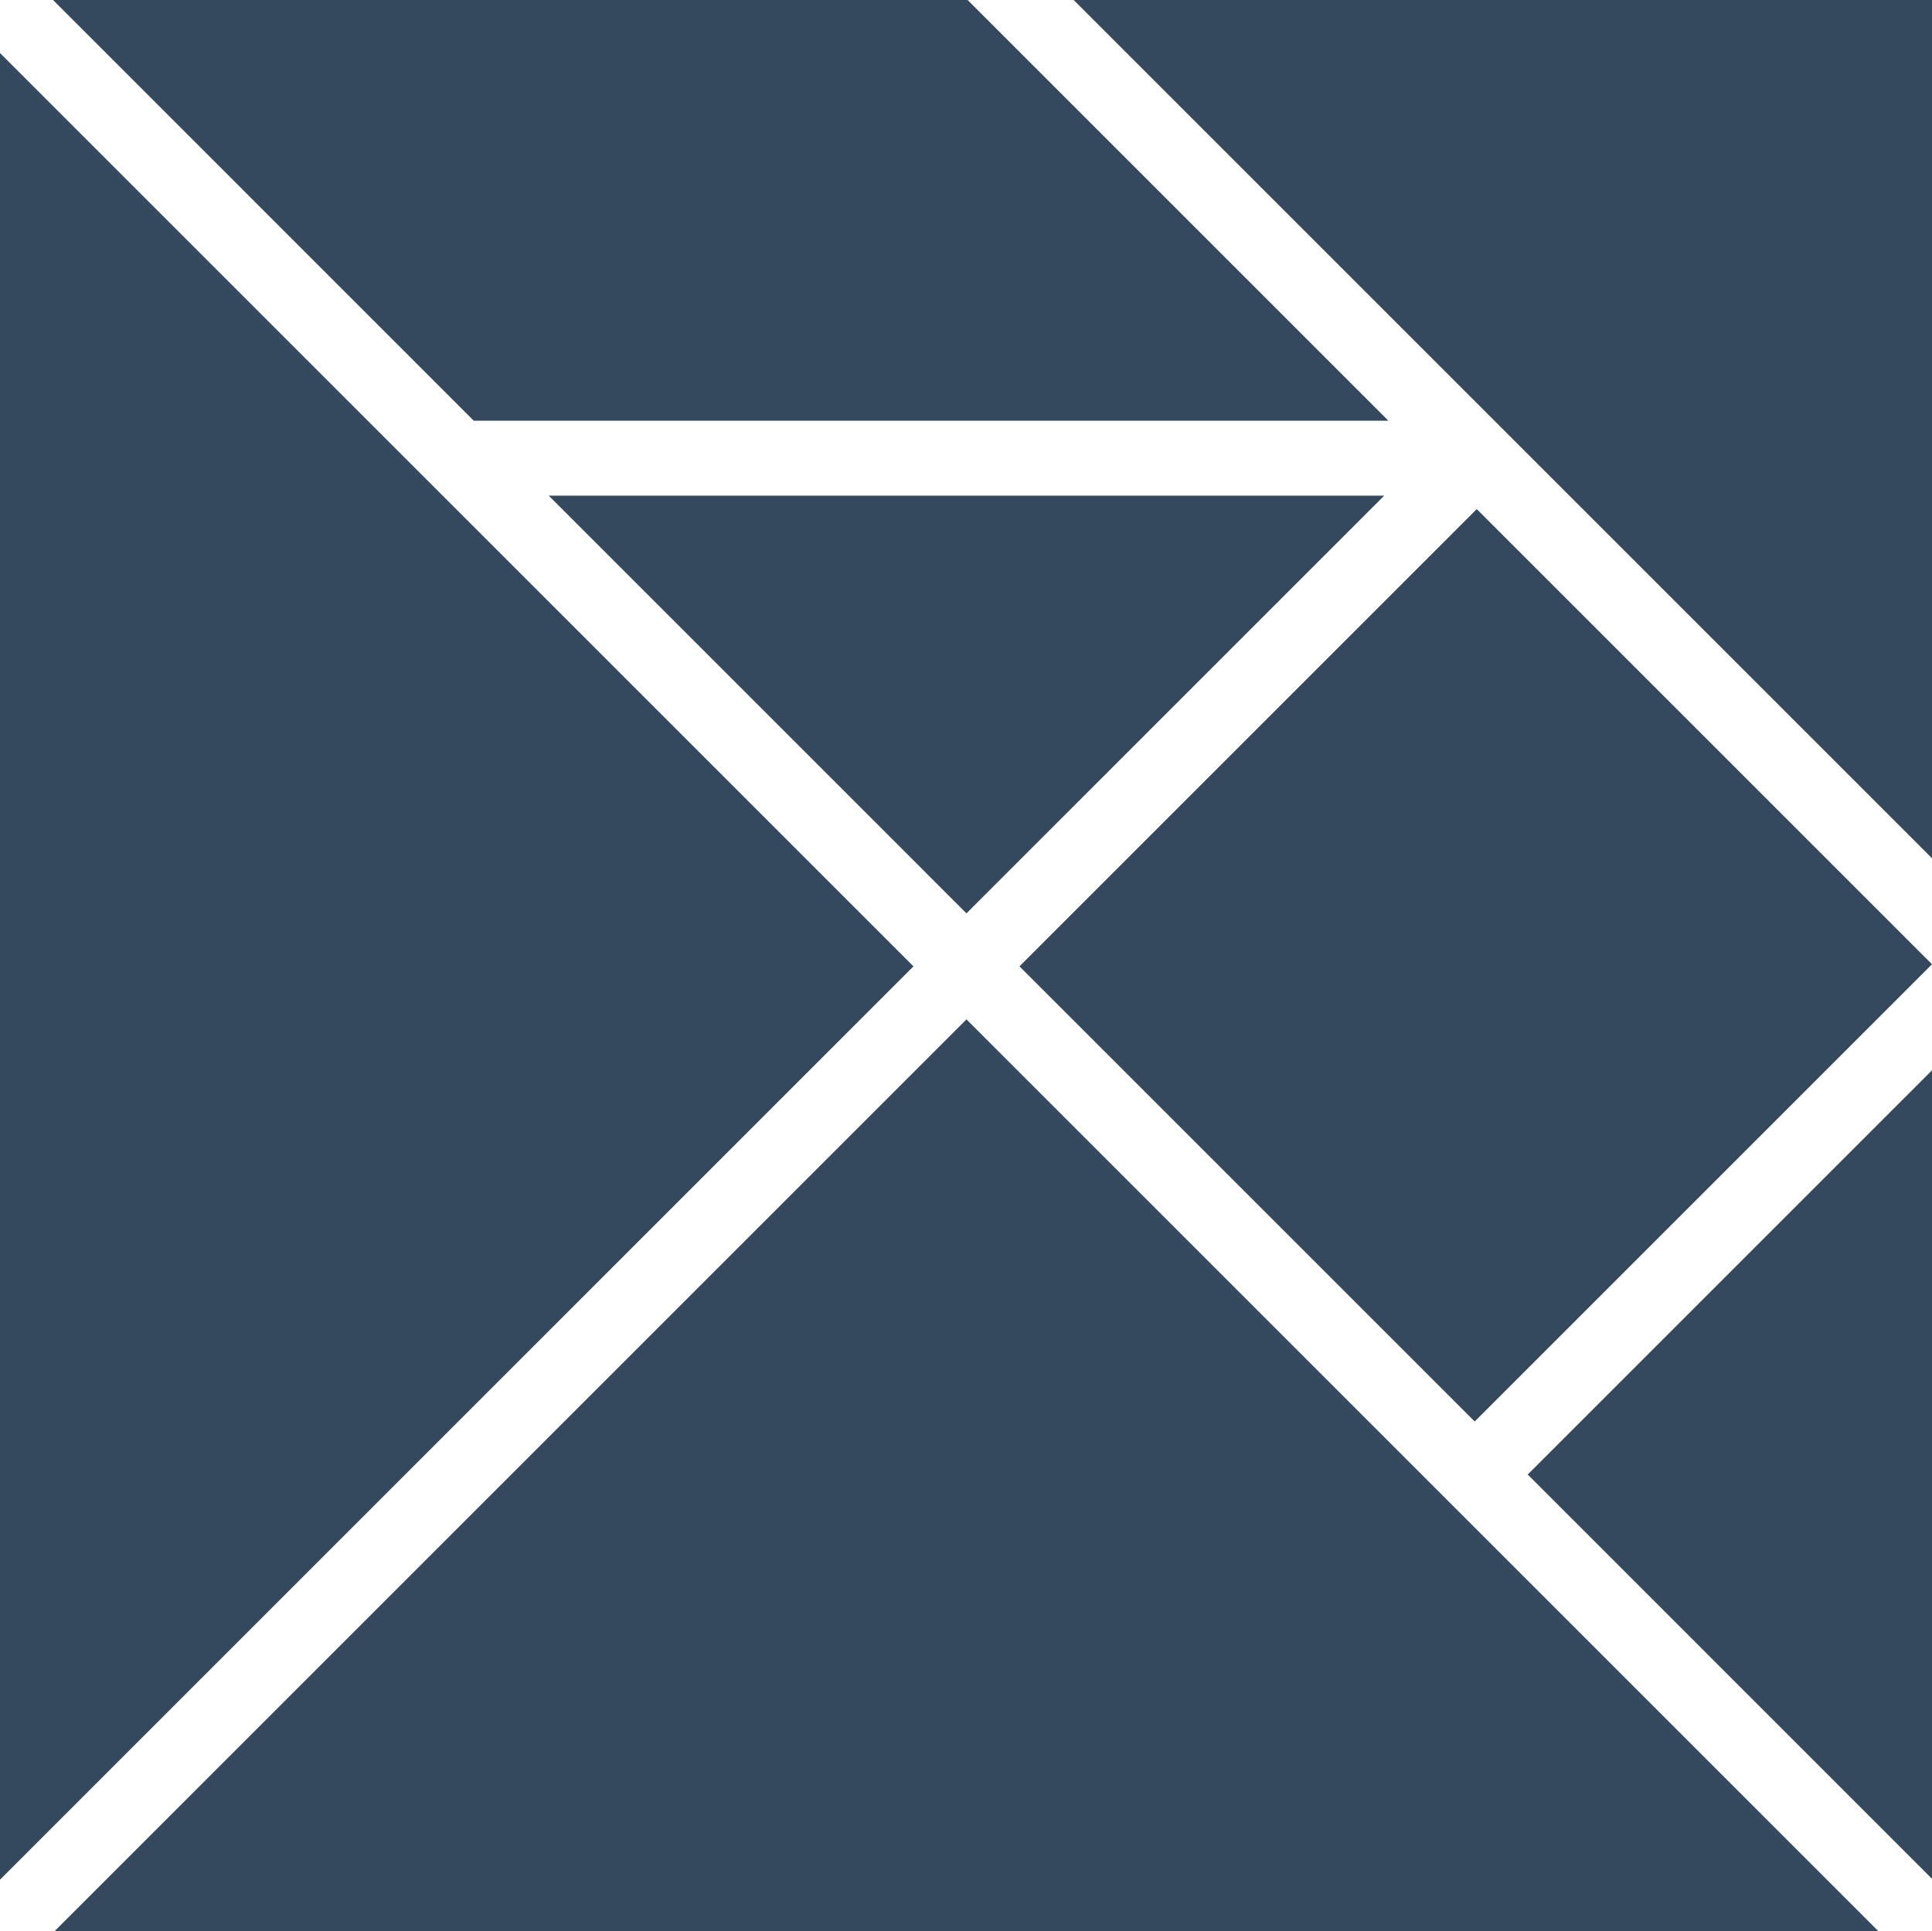
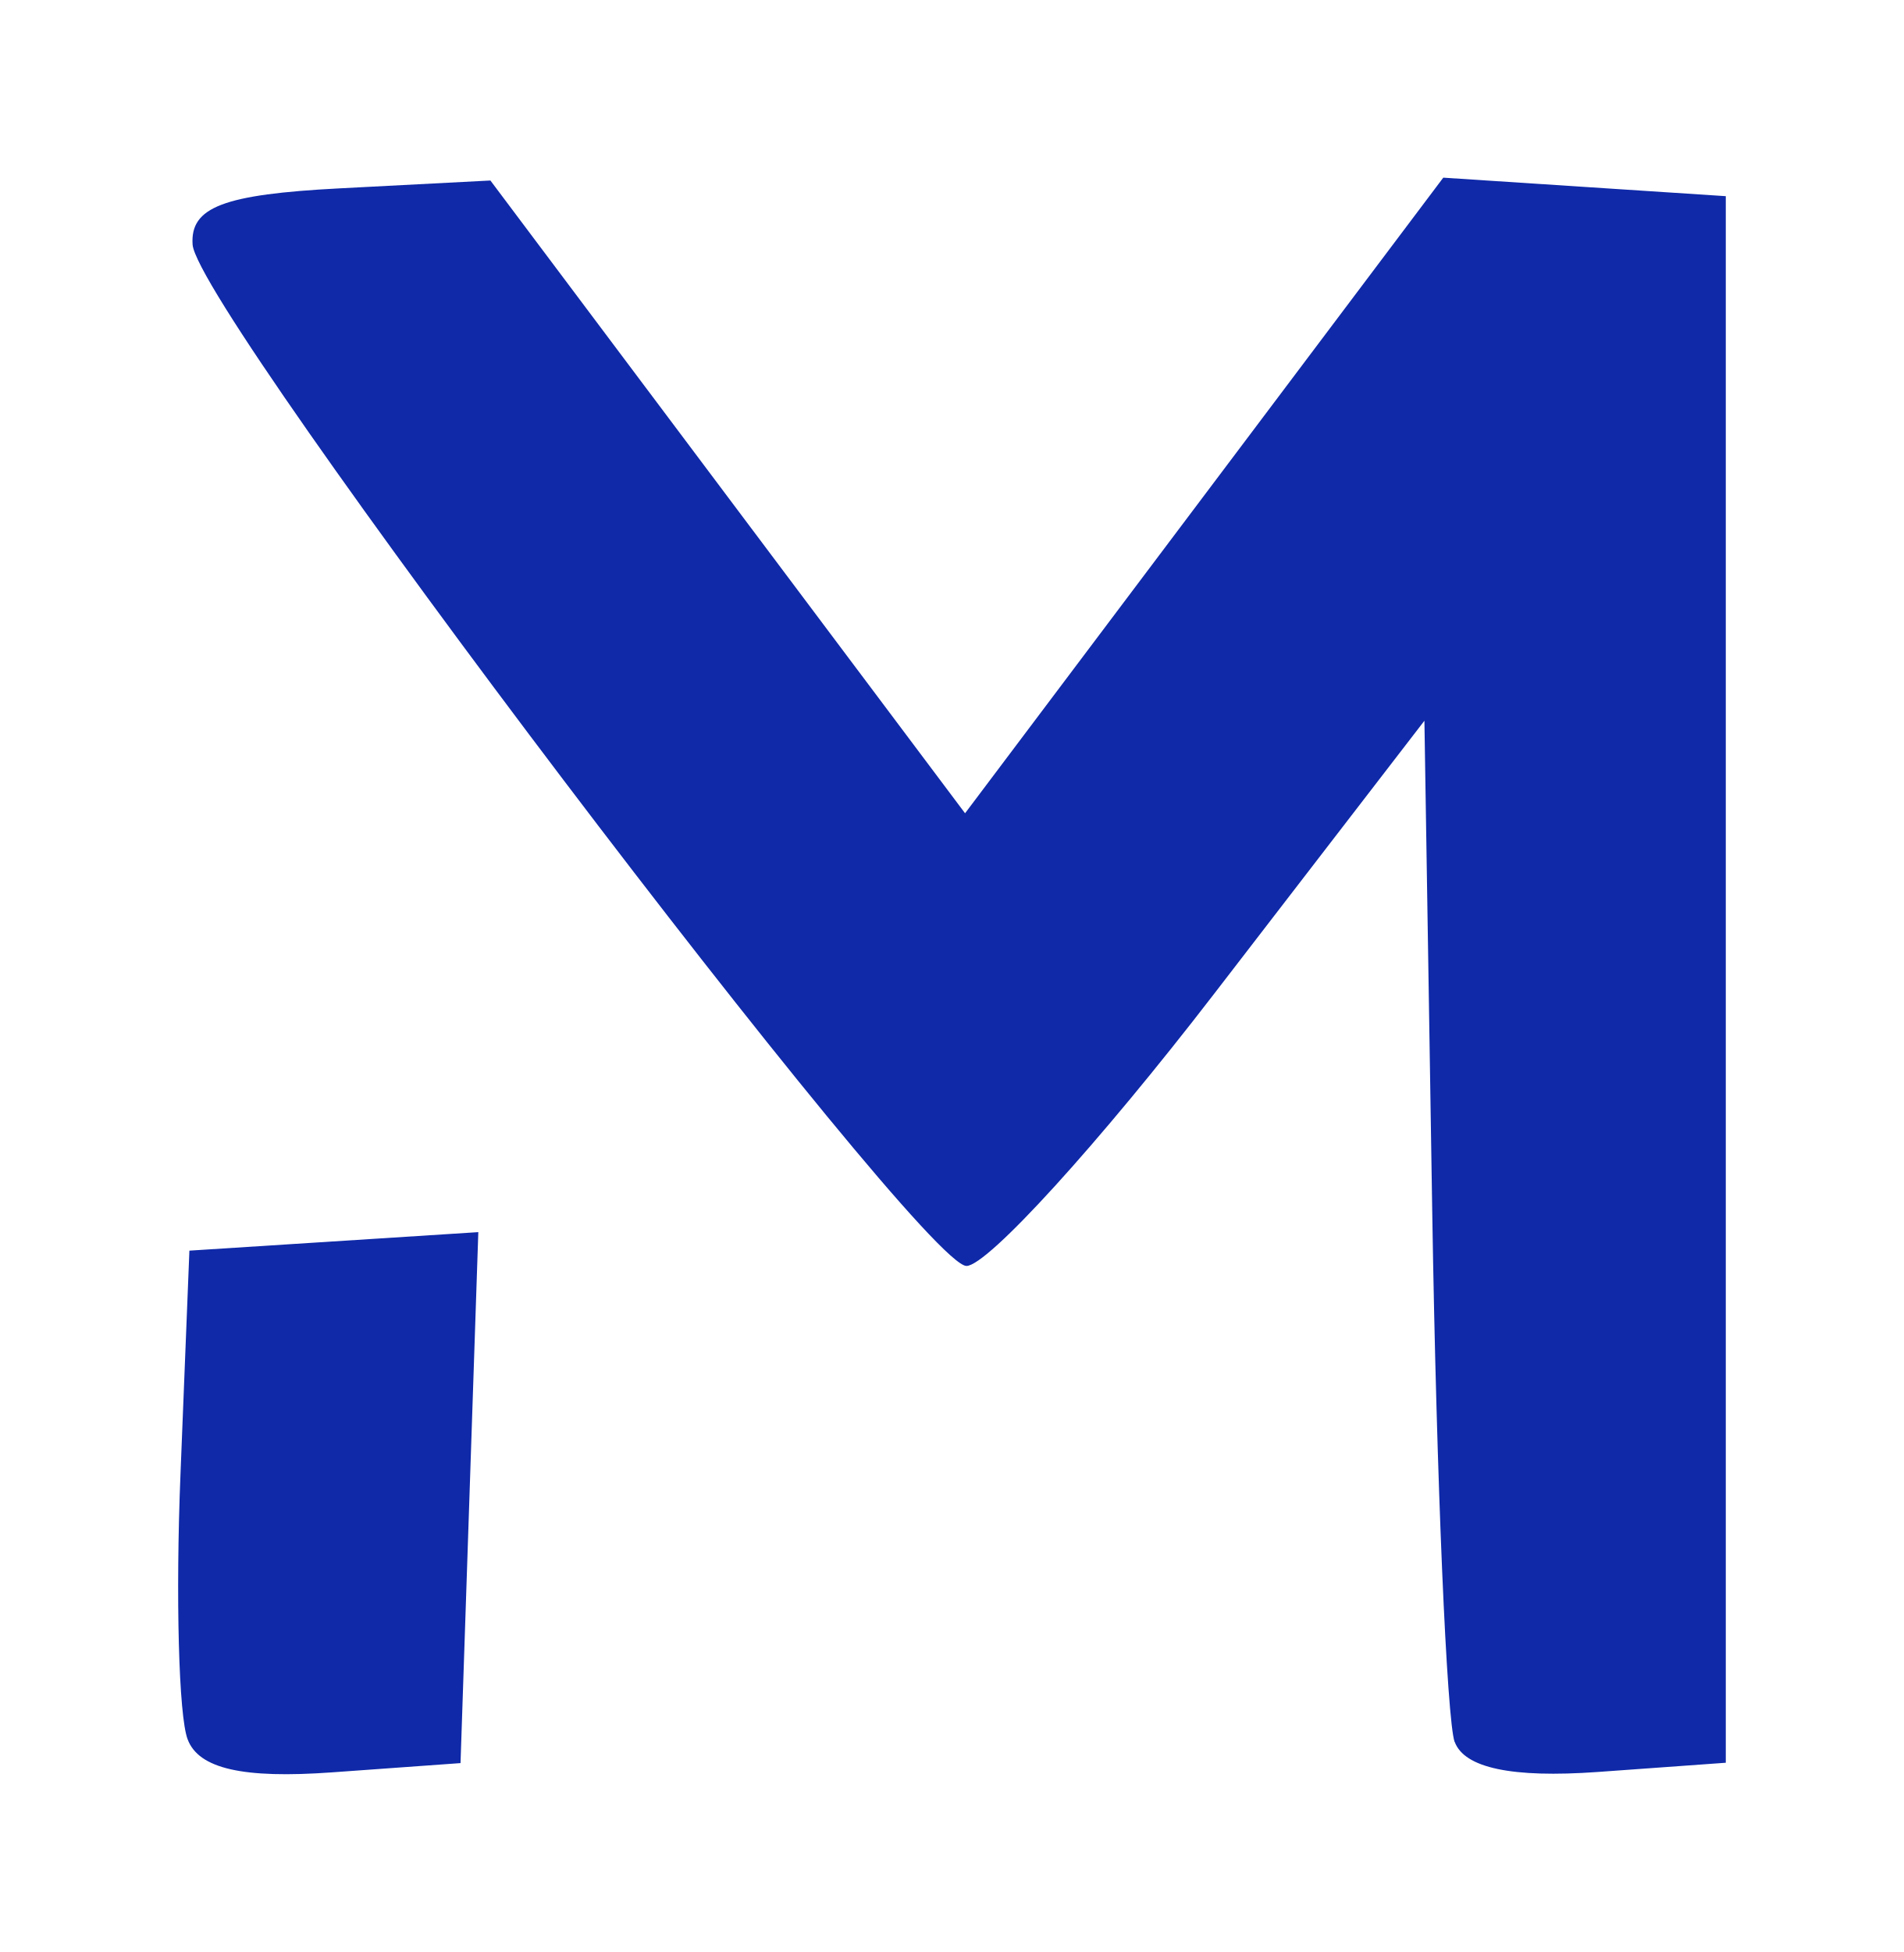
- <svg xmlns="http://www.w3.org/2000/svg" version="1.1" id="Layer_1" x="0px" y="0px" viewBox="0 0 323.141 322.95" enable-background="new 0 0 323.141 322.95" xml:space="preserve">
-   <g>
-     <polygon fill="#34495E" points="161.649,152.782 231.514,82.916 91.783,82.916" />
-     <polygon fill="#34495E" points="8.867,0 79.241,70.375 232.213,70.375 161.838,0" />
-     <rect fill="#34495E" x="192.99" y="107.392" transform="matrix(0.7071 0.7071 -0.7071 0.7071 186.4727 -127.2386)" width="107.676" height="108.167" />
-     <polygon fill="#34495E" points="323.298,143.724 323.298,0 179.573,0" />
-     <polygon fill="#34495E" points="152.781,161.649 0,8.868 0,314.432" />
-     <polygon fill="#34495E" points="255.522,246.655 323.298,314.432 323.298,178.879" />
-     <polygon fill="#34495E" points="161.649,170.517 8.869,323.298 314.43,323.298" />
+ <svg xmlns="http://www.w3.org/2000/svg" width="5.35mm" height="5.485mm" viewBox="0 0 5.35 5.485" version="1.1" id="svg8">
+   <defs id="defs2" />
+   <g id="layer1" transform="translate(-82.3467,-50.01578)">
+     <path style="fill:#0f29a8;fill-opacity:1;stroke-width:1" d="m 82.874,54.903 c -0.025,-0.065 -0.034,-0.401 -0.02,-0.746 l 0.025,-0.627 0.406,-0.026 0.406,-0.026 -0.025,0.746 -0.025,0.746 -0.361,0.026 c -0.25,0.018 -0.375,-0.01 -0.406,-0.093 z m 3.561,0.008 c -0.022,-0.061 -0.051,-0.732 -0.063,-1.49 l -0.022,-1.38 -0.59,0.766 c -0.324,0.421 -0.638,0.766 -0.697,0.766 -0.13,0 -2.162,-2.68 -2.175,-2.87 -0.007,-0.105 0.086,-0.141 0.414,-0.158 l 0.423,-0.022 0.667,0.889 0.667,0.889 0.672,-0.893 0.672,-0.893 0.397,0.026 0.397,0.026 v 2.201 2.201 l -0.361,0.026 c -0.239,0.017 -0.374,-0.011 -0.401,-0.085 z" id="path39" />
  </g>
</svg>
